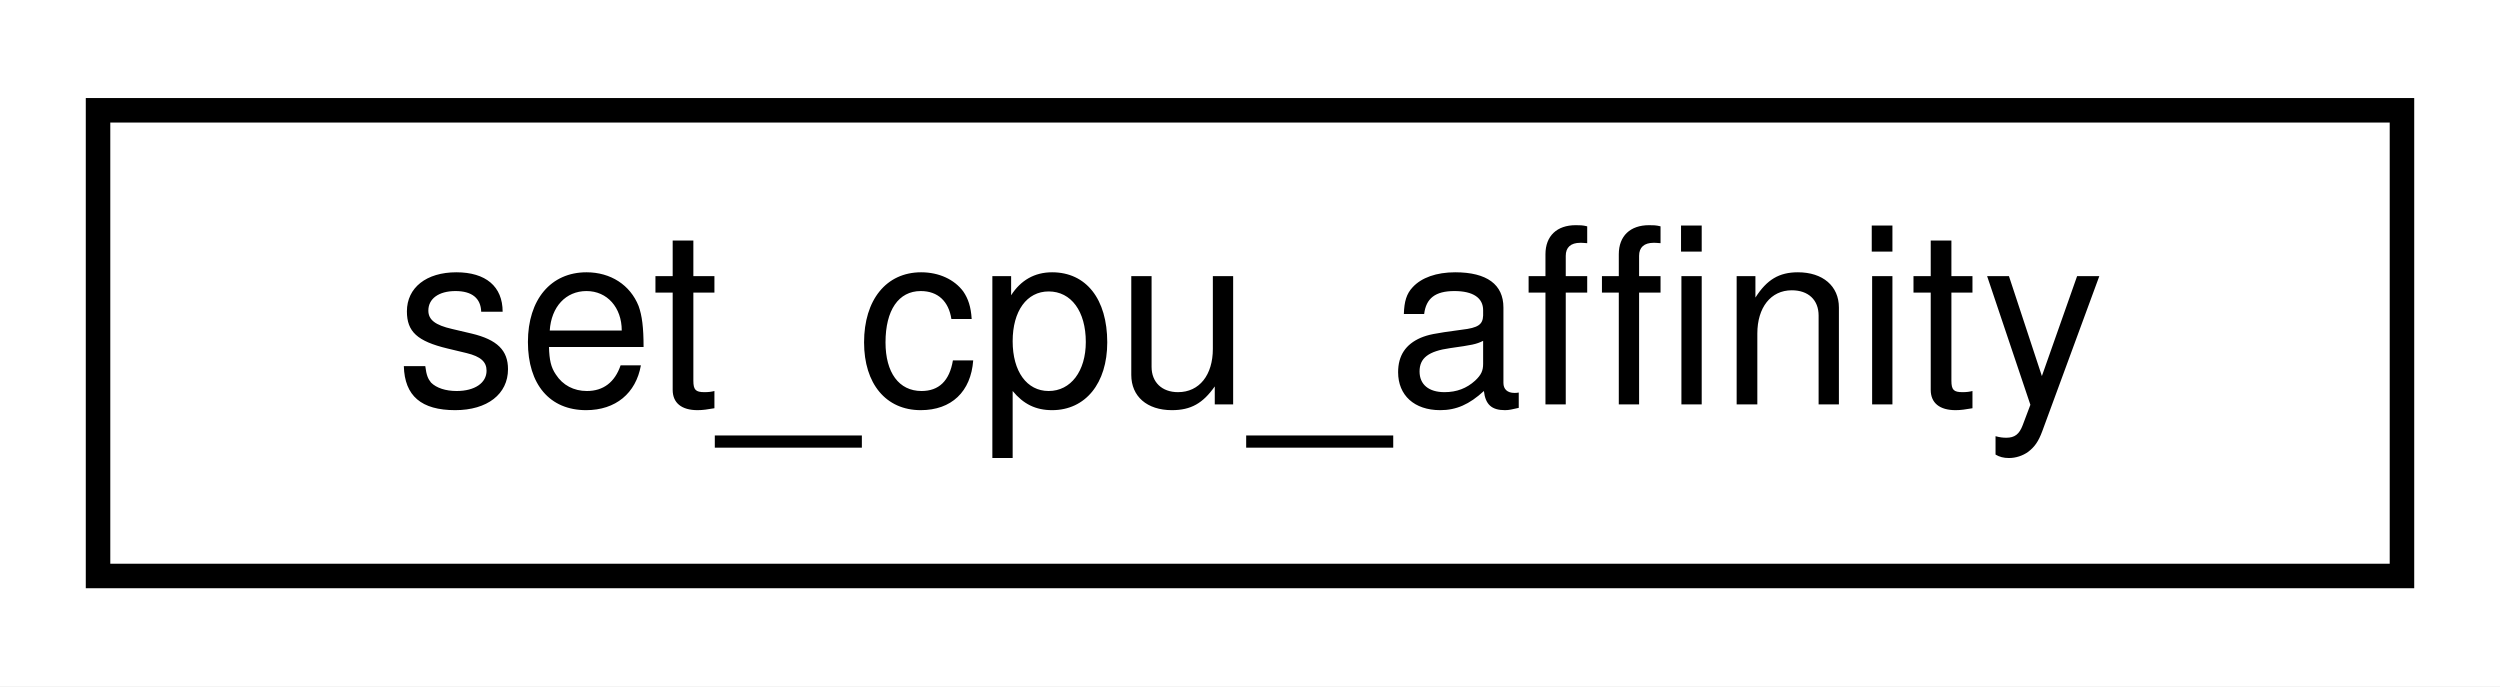
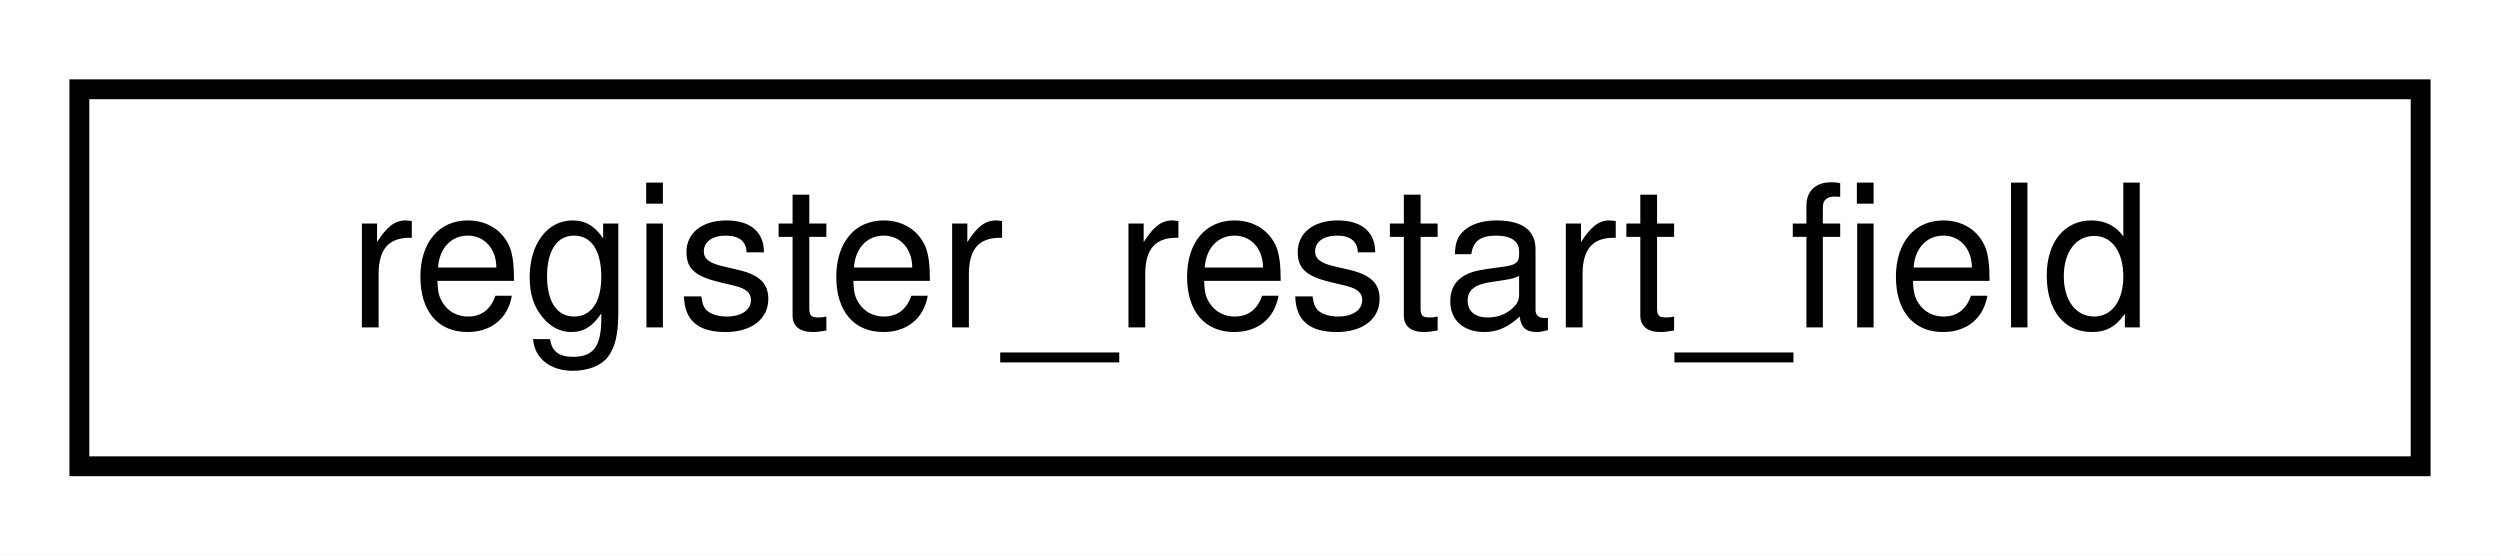
- <svg xmlns="http://www.w3.org/2000/svg" xmlns:xlink="http://www.w3.org/1999/xlink" width="102pt" height="28pt" viewBox="0.00 0.00 102.00 28.00">
+ <svg xmlns="http://www.w3.org/2000/svg" xmlns:xlink="http://www.w3.org/1999/xlink" width="126pt" height="28pt" viewBox="0.00 0.00 126.00 28.00">
  <g id="graph0" class="graph" transform="scale(1 1) rotate(0) translate(4 24)">
-     <polygon fill="white" stroke="transparent" points="-4,4 -4,-24 98,-24 98,4 -4,4" />
+     <polygon fill="white" stroke="transparent" points="-4,4 -4,-24 122,-24 122,4 -4,4" />
    <g id="node1" class="node">
      <g id="a_node1">
-         <a xlink:href="group__fms__affinity__mod.html#interfacefms__affinity__mod_1_1set__cpu__affinity" target="_top" xlink:title="Private interface to set CPU afinity to a given core.">
-           <polygon fill="white" stroke="black" points="0,-0.5 0,-19.5 94,-19.5 94,-0.5 0,-0.5" />
-           <text text-anchor="middle" x="47" y="-7.5" font-family="Helvetica,sans-Serif" font-size="10.00">set_cpu_affinity</text>
+         <a xlink:href="group__fms2__io__mod.html#interfacefms2__io__mod_1_1register__restart__field" target="_top" xlink:title="Similar to register_field, but occupies the field with data for restarts  Example usage:">
+           <polygon fill="white" stroke="black" points="0,-0.5 0,-19.5 118,-19.5 118,-0.5 0,-0.5" />
+           <text text-anchor="middle" x="59" y="-7.5" font-family="Helvetica,sans-Serif" font-size="10.00">register_restart_field</text>
        </a>
      </g>
    </g>
  </g>
</svg>
